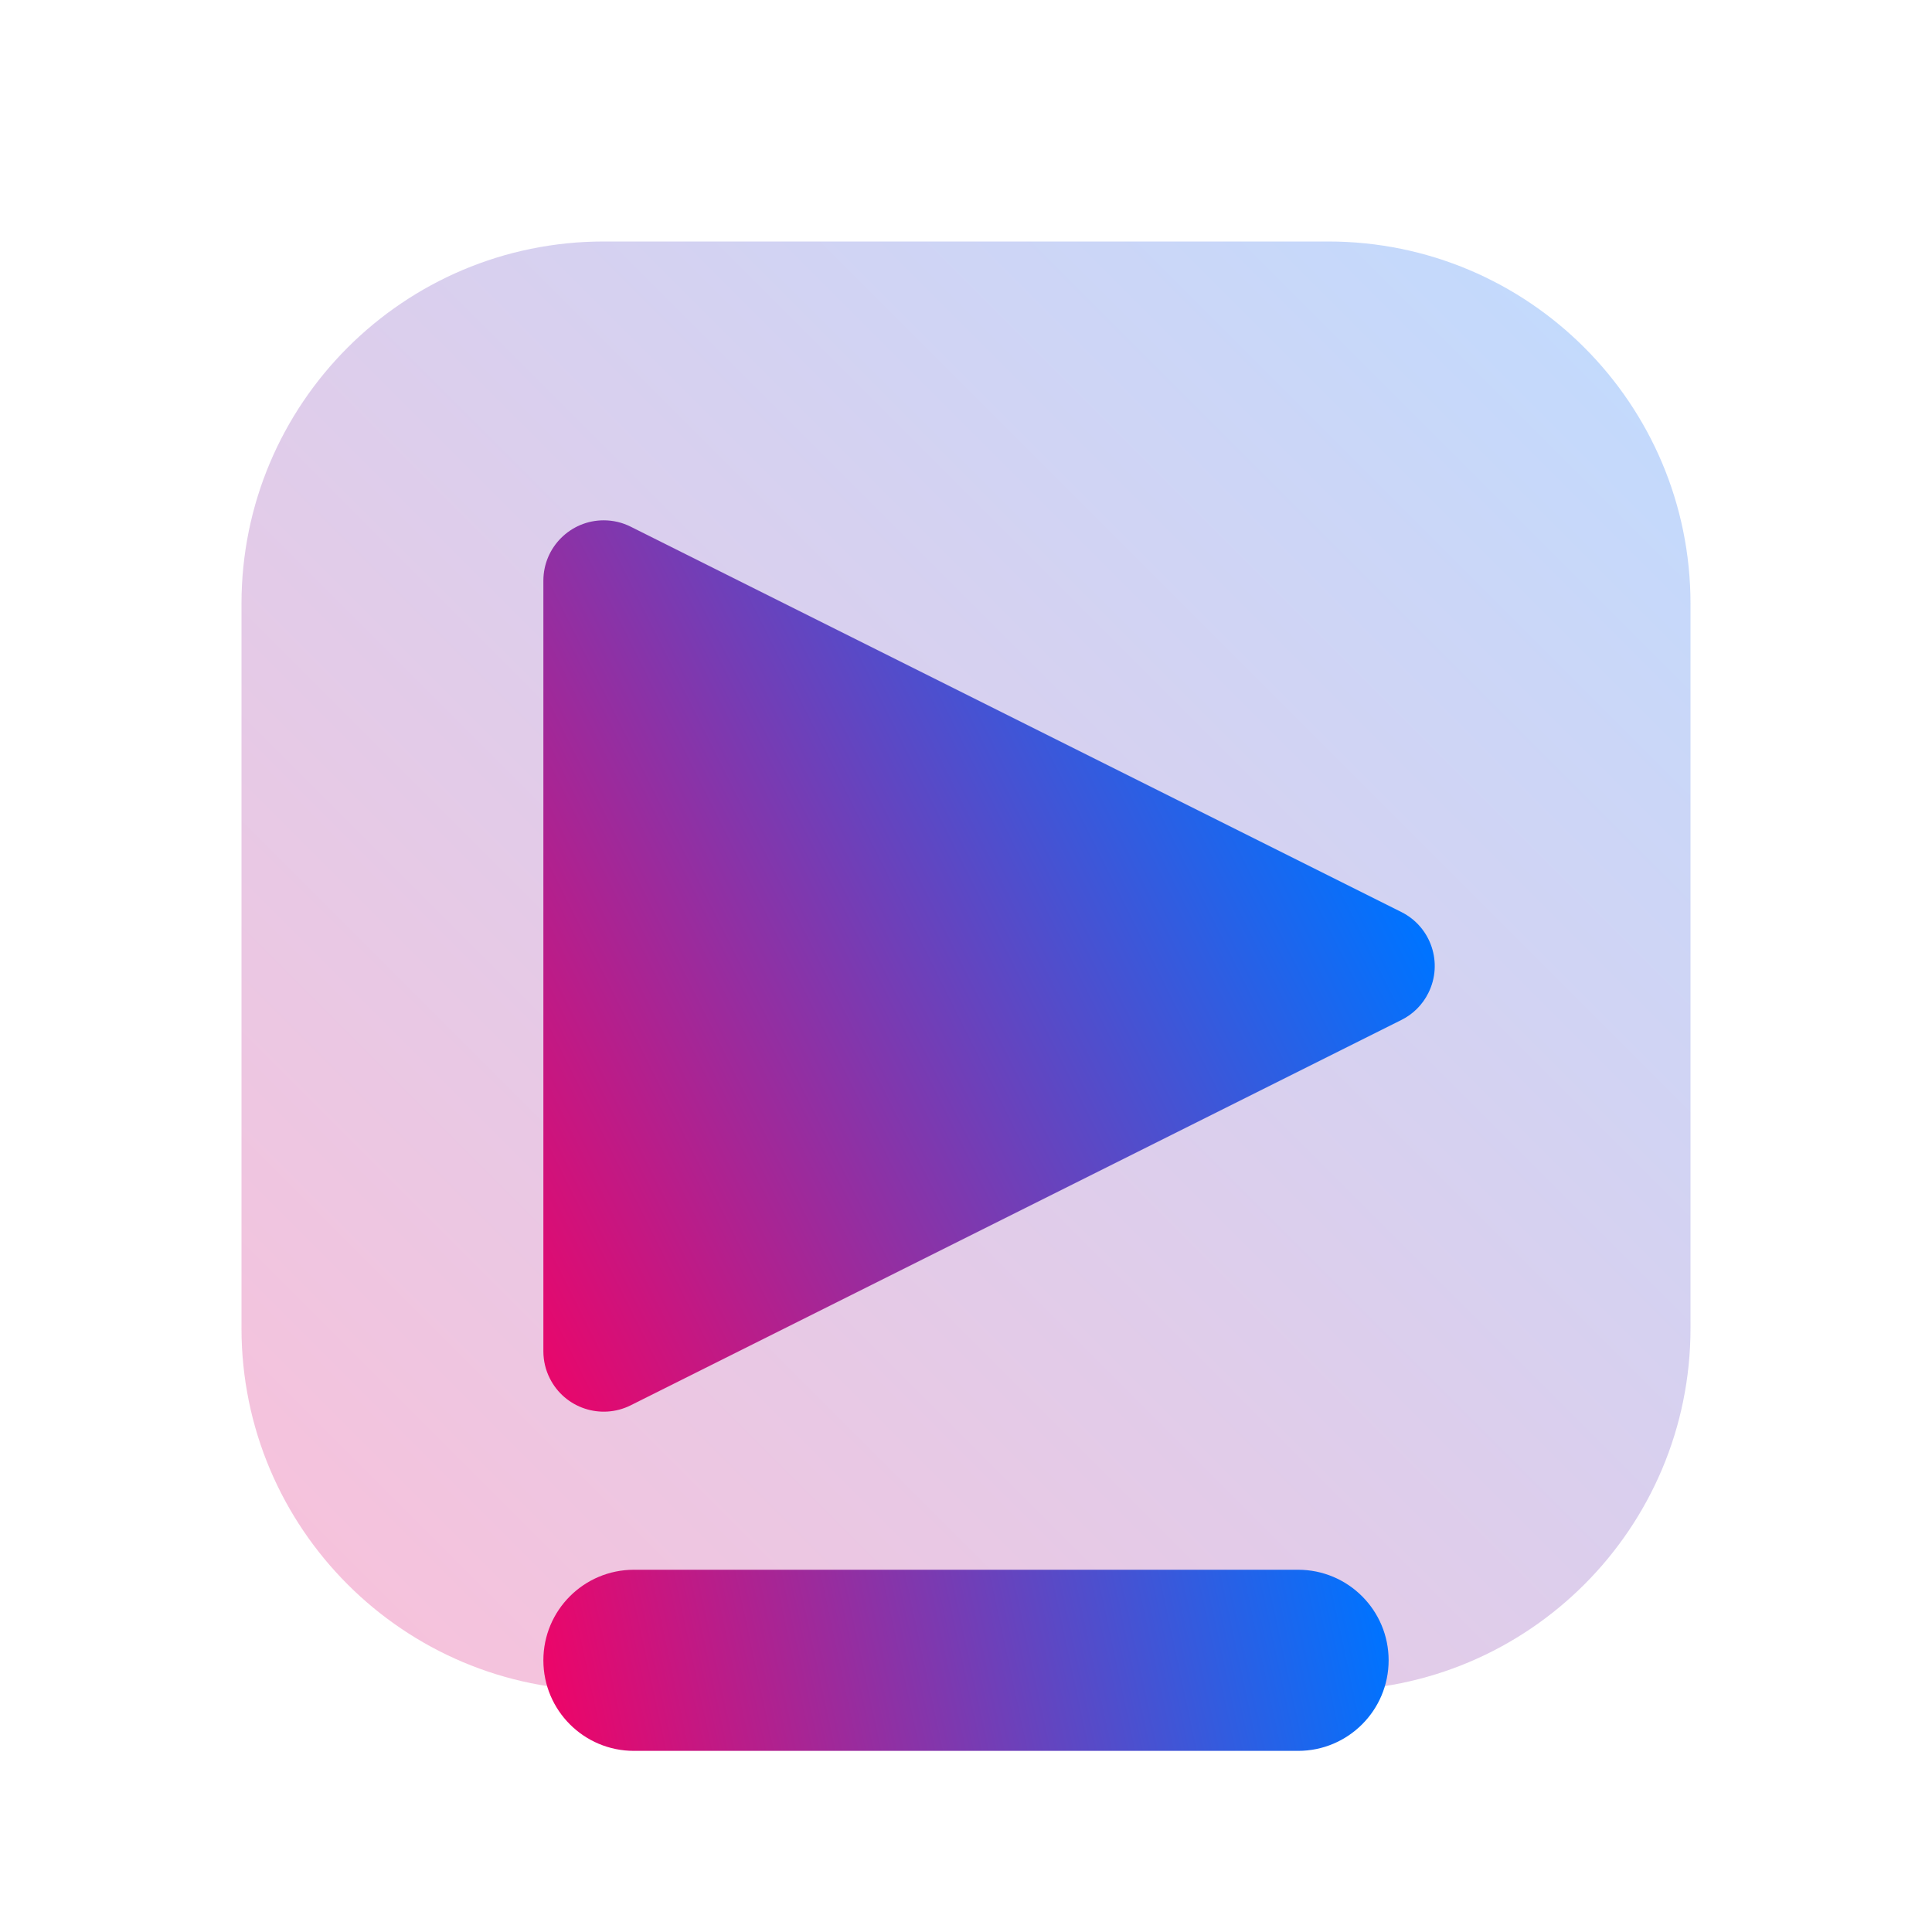
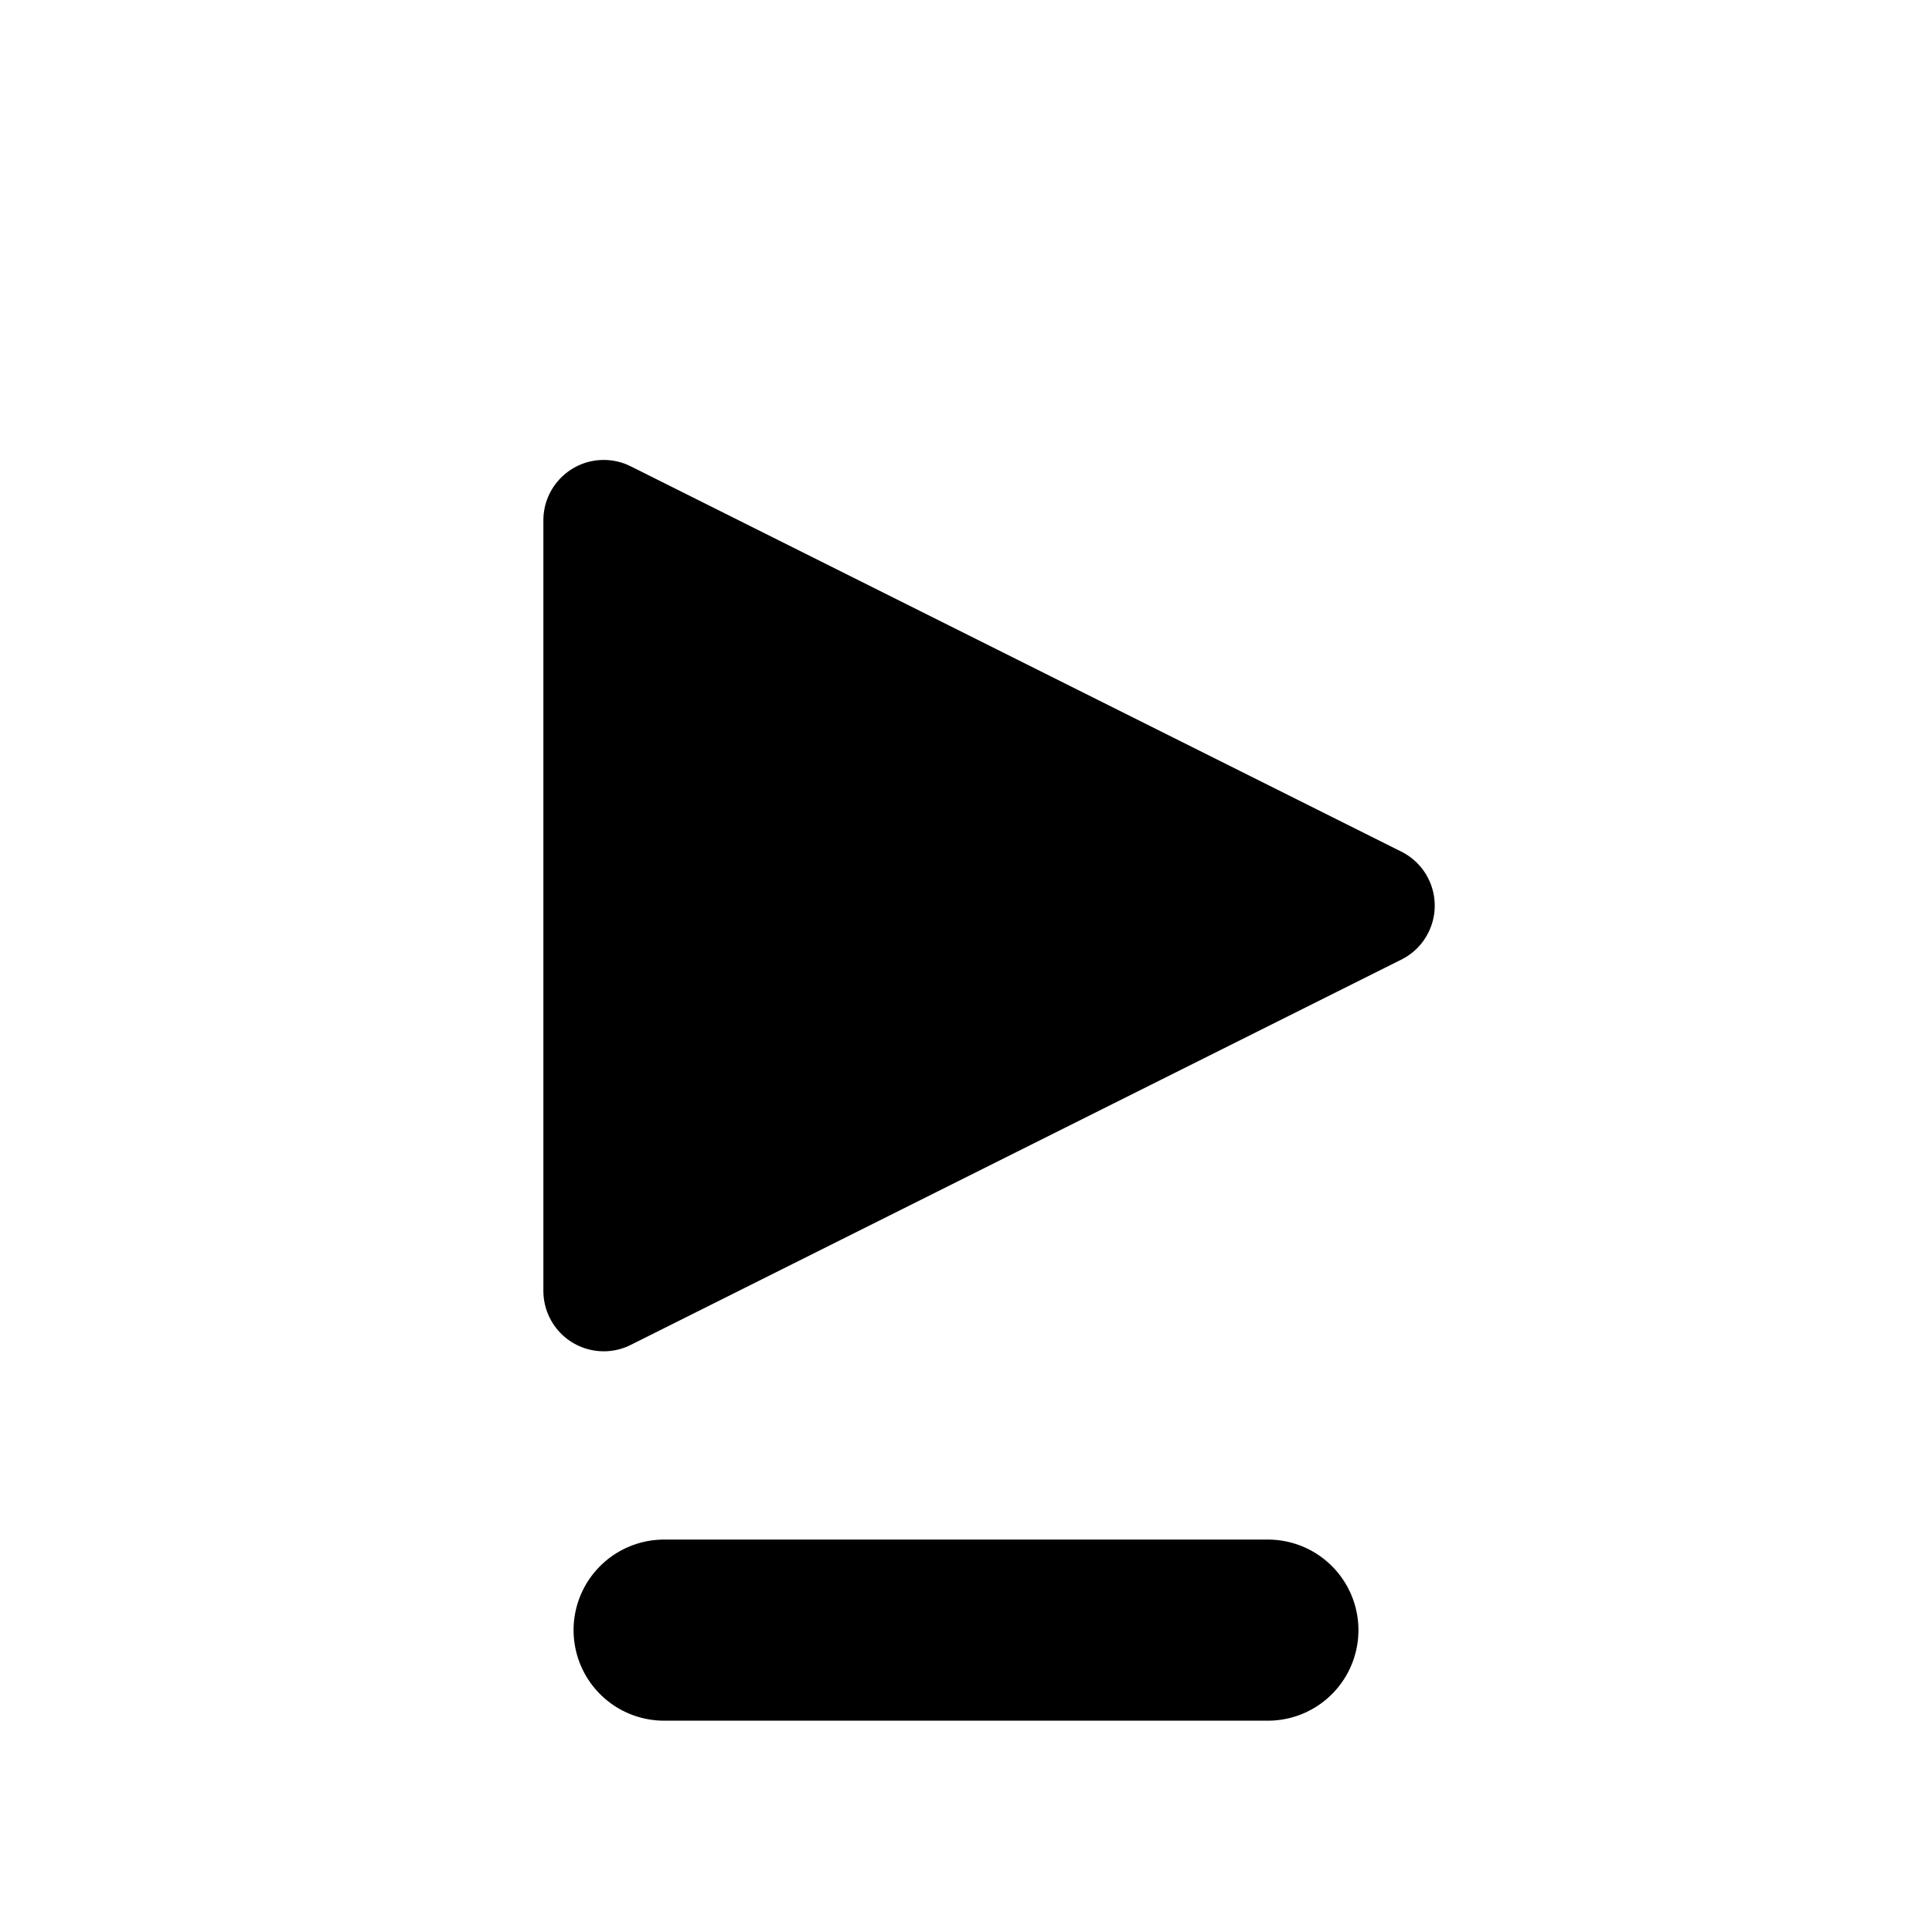
- <svg xmlns="http://www.w3.org/2000/svg" width="40px" height="40px" viewBox="0 0 32 32" version="1.1">
-   <defs>
-     <linearGradient x1="100%" y1="0%" x2="0%" y2="100%" id="linearGradient-1">
-       <stop stop-color="#0073FF" offset="0%" />
-       <stop stop-color="#EC0569" offset="100%" />
-     </linearGradient>
-     <linearGradient x1="50%" y1="0%" x2="100%" y2="100%" id="linearGradient-2">
-       <stop stop-color="#0073FF" offset="0%" />
-       <stop stop-color="#EC0569" offset="100%" />
-     </linearGradient>
-     <linearGradient x1="100%" y1="47.704%" x2="0%" y2="52.296%" id="linearGradient-3">
-       <stop stop-color="#0073FF" offset="0%" />
-       <stop stop-color="#EC0569" offset="100%" />
-     </linearGradient>
-   </defs>
+ <svg xmlns="http://www.w3.org/2000/svg" width="32px" height="32px" viewBox="0 0 32 32" version="1.1">
  <g id="Video" stroke="none" stroke-width="1" fill="none" fill-rule="evenodd">
-     <rect id="Rectangle" fill-opacity="0.25" fill="url(#linearGradient-1)" x="4" y="4" width="24" height="24" rx="6" />
-     <path d="M12,27 L20,27" id="Path-2" />
-     <path d="M17.894,9.789 L24.276,22.553 C24.523,23.047 24.323,23.647 23.829,23.894 C23.69,23.964 23.537,24 23.382,24 L10.618,24 C10.066,24 9.618,23.552 9.618,23 C9.618,22.845 9.654,22.692 9.724,22.553 L16.106,9.789 C16.353,9.295 16.953,9.095 17.447,9.342 C17.641,9.438 17.798,9.595 17.894,9.789 Z" id="Triangle" fill="url(#linearGradient-2)" transform="translate(17, 16) rotate(90) translate(-17, -16) " />
-     <rect id="Rectangle" fill="url(#linearGradient-3)" x="9" y="26" width="14" height="3" rx="1.5" />
+     <path d="M11,27 L21,27" id="Path-2" stroke="#000000" stroke-width="3" stroke-linecap="round" stroke-linejoin="round" />
+     <path d="M17.894,8.789 L24.276,21.553 C24.523,22.047 24.323,22.647 23.829,22.894 C23.69,22.964 23.537,23 23.382,23 L10.618,23 C10.066,23 9.618,22.552 9.618,22 C9.618,21.845 9.654,21.692 9.724,21.553 L16.106,8.789 C16.353,8.295 16.953,8.095 17.447,8.342 C17.641,8.438 17.798,8.595 17.894,8.789 Z" id="Triangle" fill="#000000" transform="translate(17, 15) rotate(90) translate(-17, -15) " />
  </g>
</svg>
